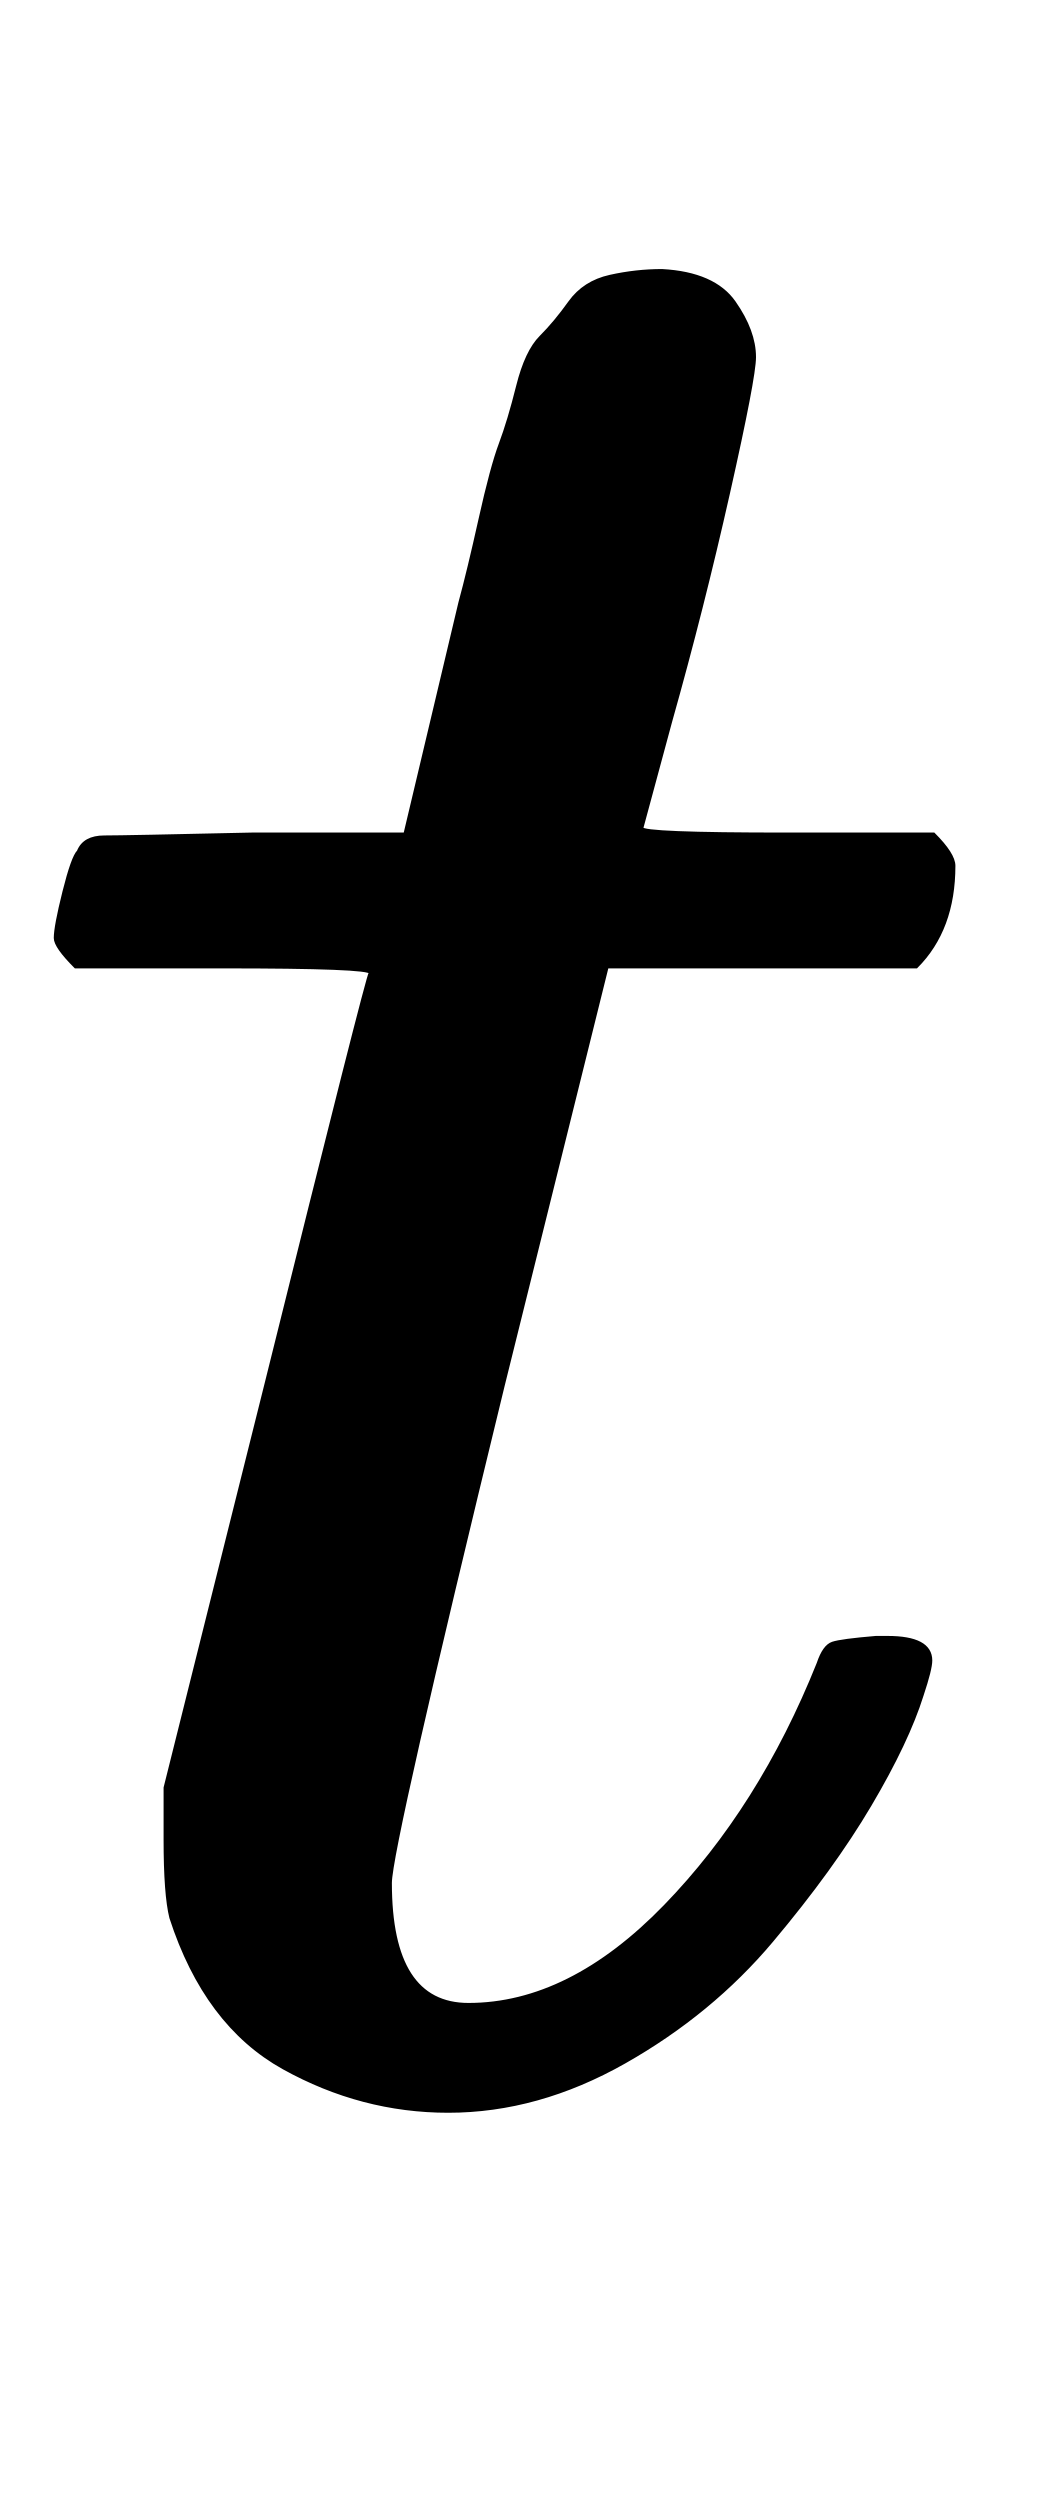
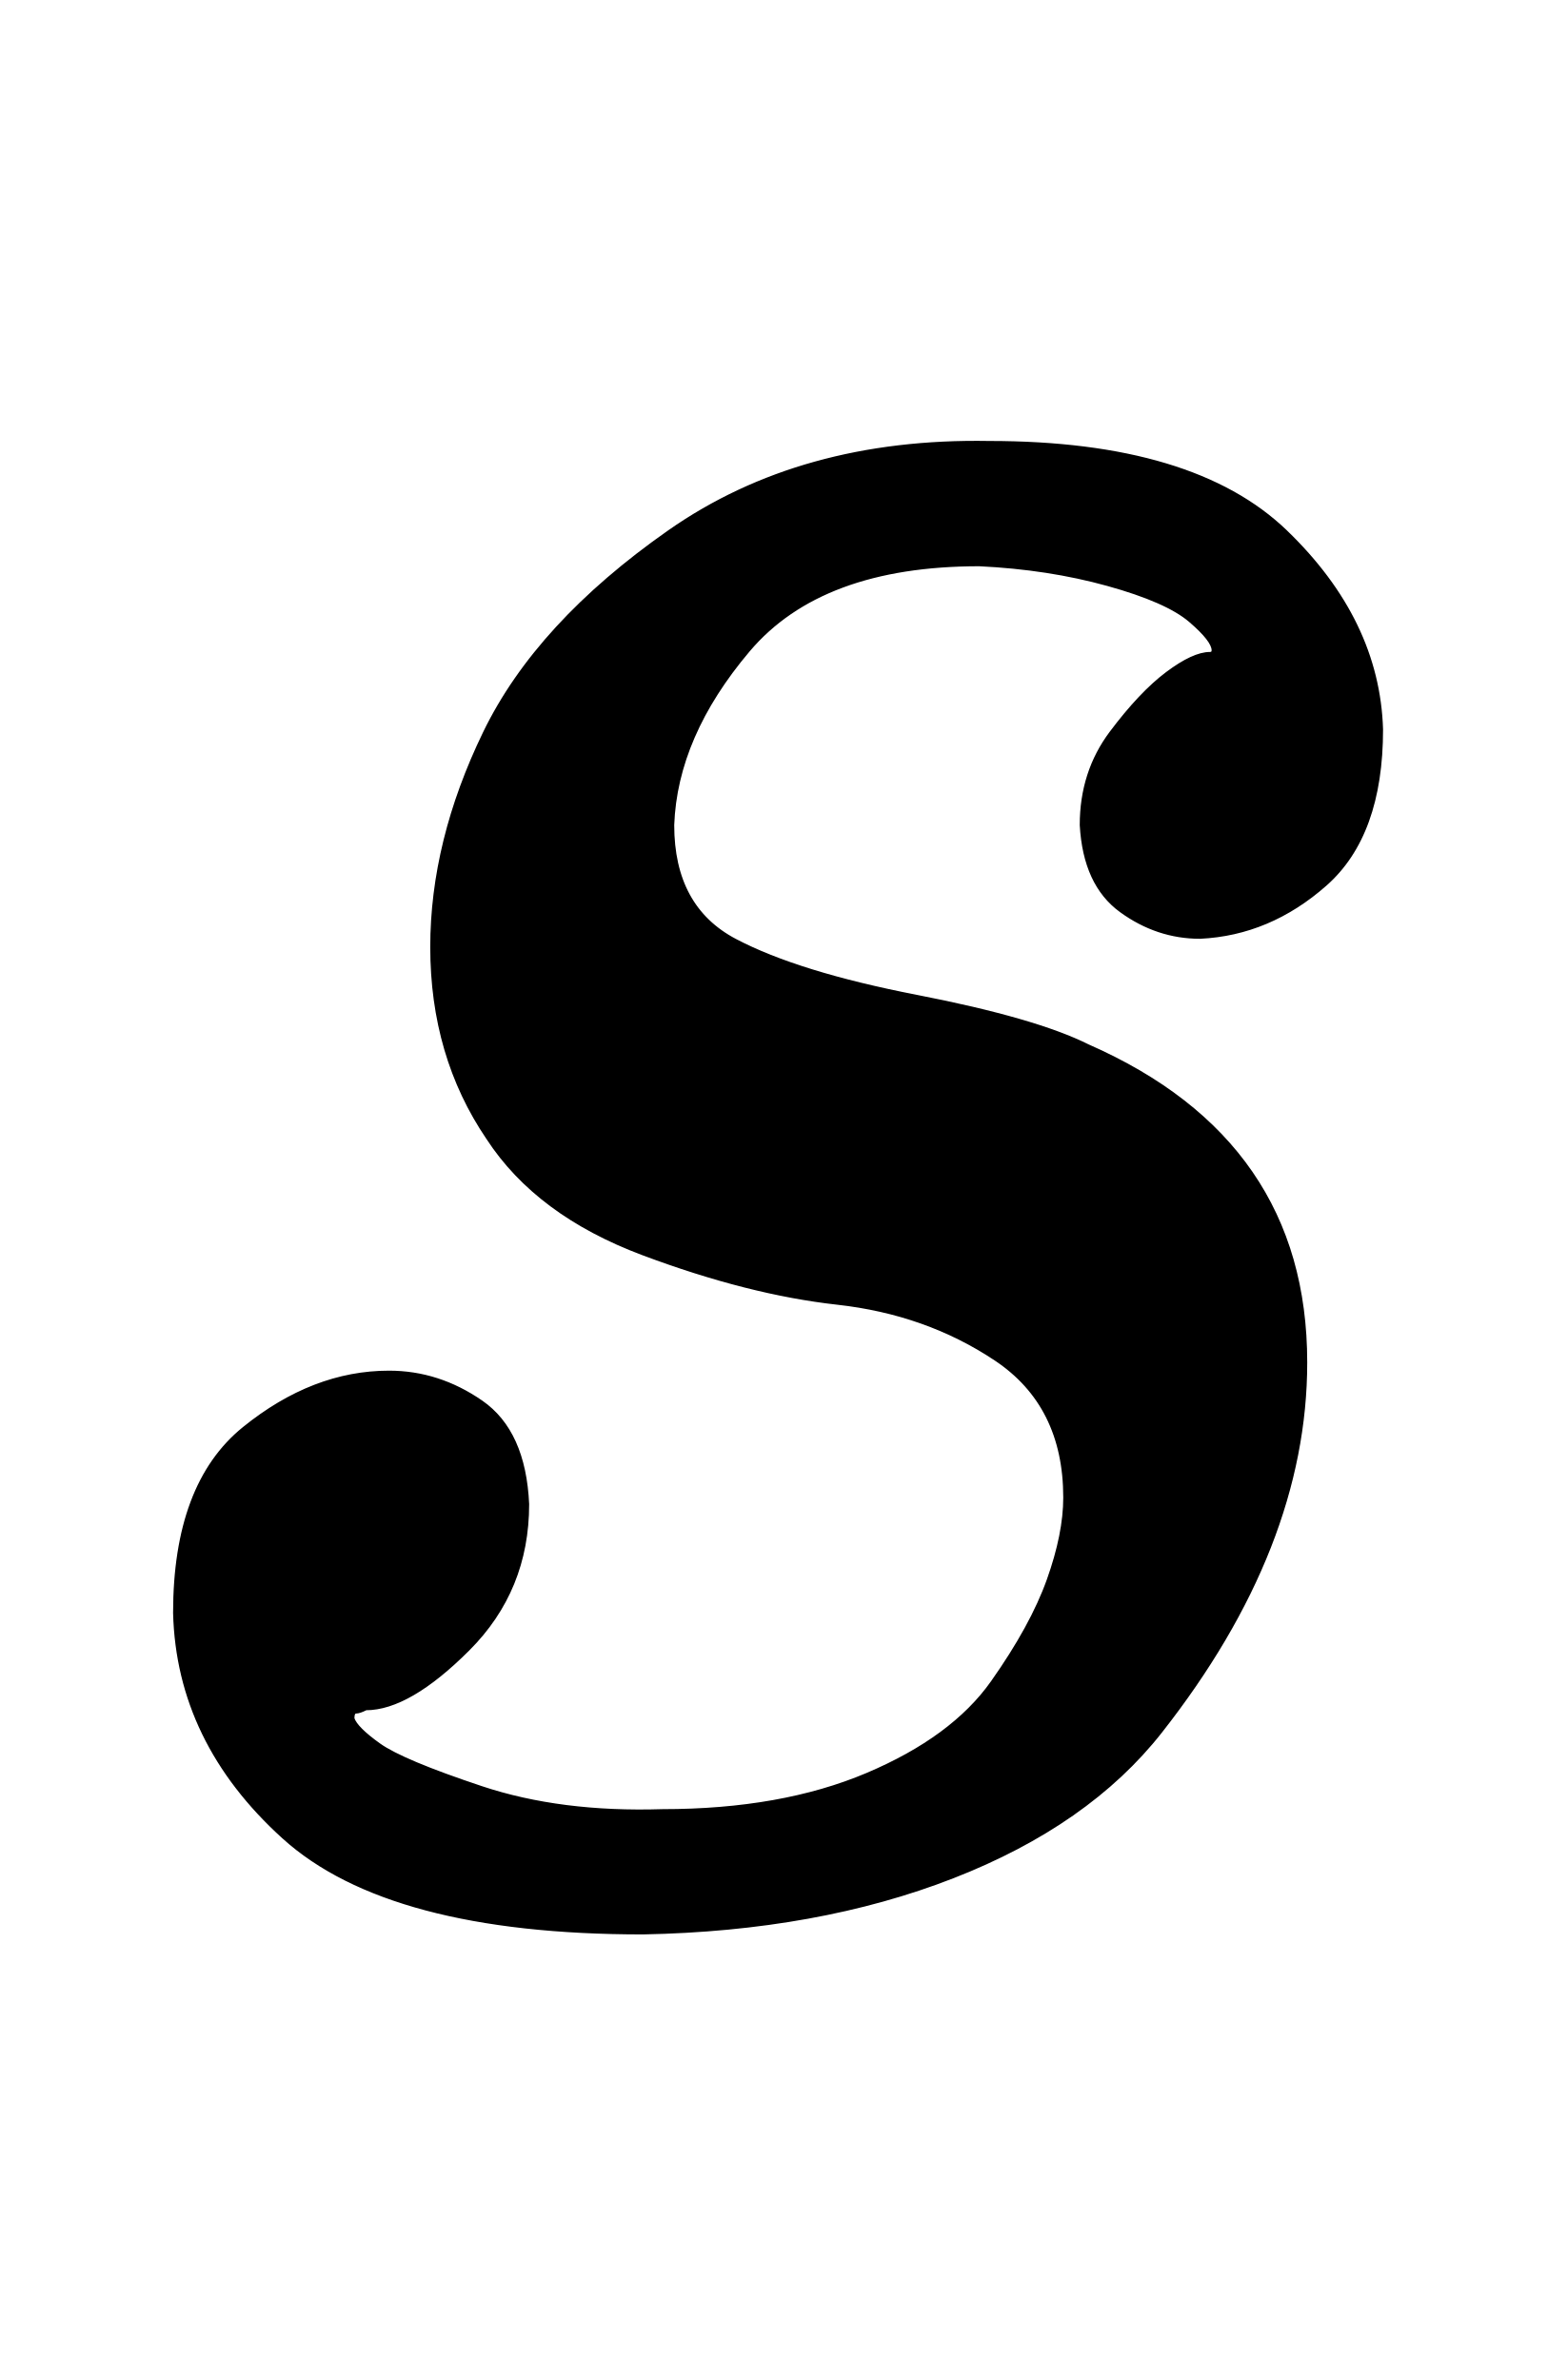
- <svg width="0.84ex" height="2.009ex" style="vertical-align: -0.338ex;" viewBox="0 -719.6 361.5 865.1" role="img" focusable="false">
+ <svg xmlns="http://www.w3.org/2000/svg" width="1.09ex" height="1.676ex" style="vertical-align: -0.338ex;" viewBox="0 -576.1 469.5 721.6" role="img" focusable="false">
  <g stroke="currentColor" fill="currentColor" stroke-width="0" transform="matrix(1 0 0 -1 0 0)">
-     <path stroke-width="1" d="M26 385Q19 392 19 395Q19 399 22 411T27 425Q29 430 36 430T87 431H140L159 511Q162 522 166 540T173 566T179 586T187 603T197 615T211 624T229 626Q247 625 254 615T261 596Q261 589 252 549T232 470L222 433Q222 431 272 431H323Q330 424 330 420Q330 398 317 385H210L174 240Q135 80 135 68Q135 26 162 26Q197 26 230 60T283 144Q285 150 288 151T303 153H307Q322 153 322 145Q322 142 319 133Q314 117 301 95T267 48T216 6T155 -11Q125 -11 98 4T59 56Q57 64 57 83V101L92 241Q127 382 128 383Q128 385 77 385H26Z" />
+     <path stroke-width="1" d="M131 289Q131 321 147 354T203 415T300 442Q362 442 390 415T419 355Q419 323 402 308T364 292Q351 292 340 300T328 326Q328 342 337 354T354 372T367 378Q368 378 368 379Q368 382 361 388T336 399T297 405Q249 405 227 379T204 326Q204 301 223 291T278 274T330 259Q396 230 396 163Q396 135 385 107T352 51T289 7T195 -10Q118 -10 86 19T53 87Q53 126 74 143T118 160Q133 160 146 151T160 120Q160 94 142 76T111 58Q109 57 108 57T107 55Q108 52 115 47T146 34T201 27Q237 27 263 38T301 66T318 97T323 122Q323 150 302 164T254 181T195 196T148 231Q131 256 131 289Z" />
  </g>
</svg>
